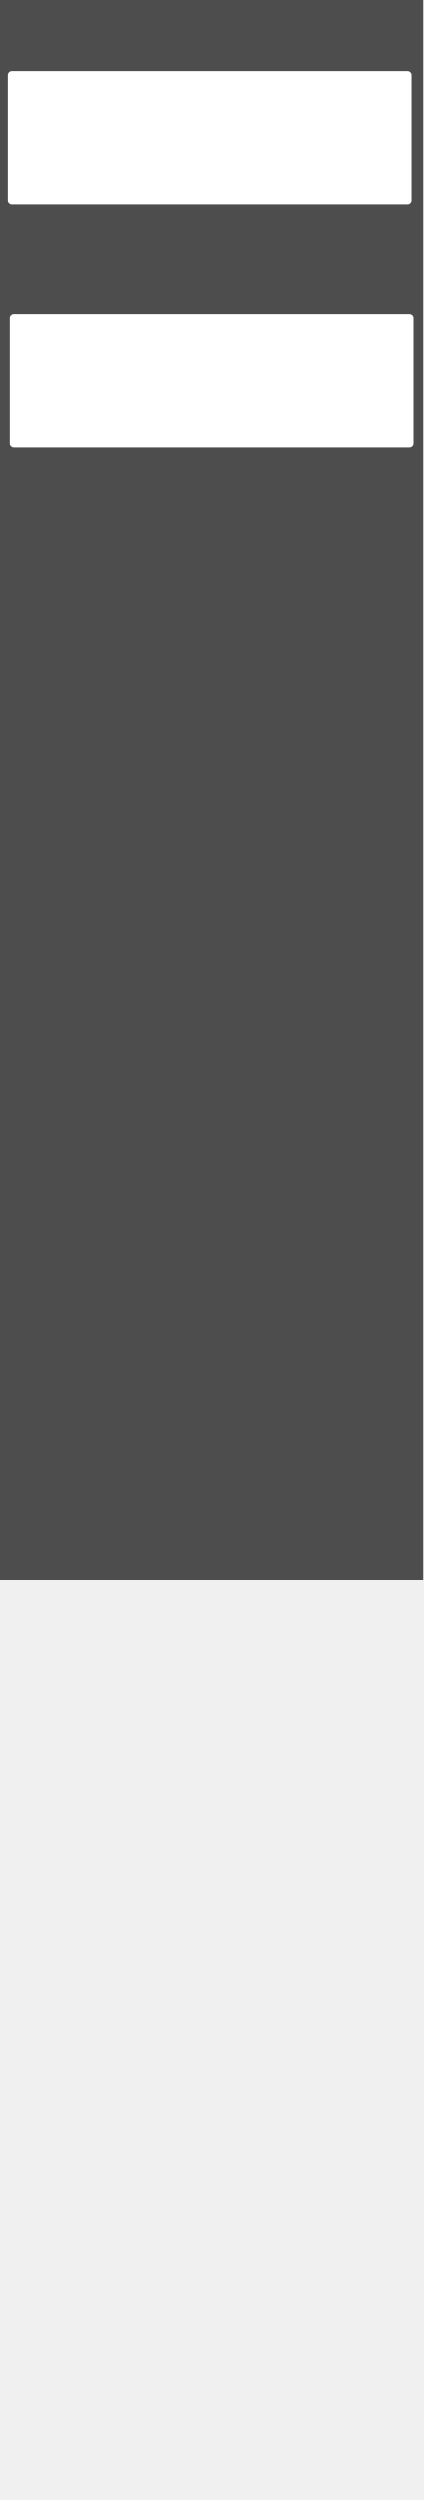
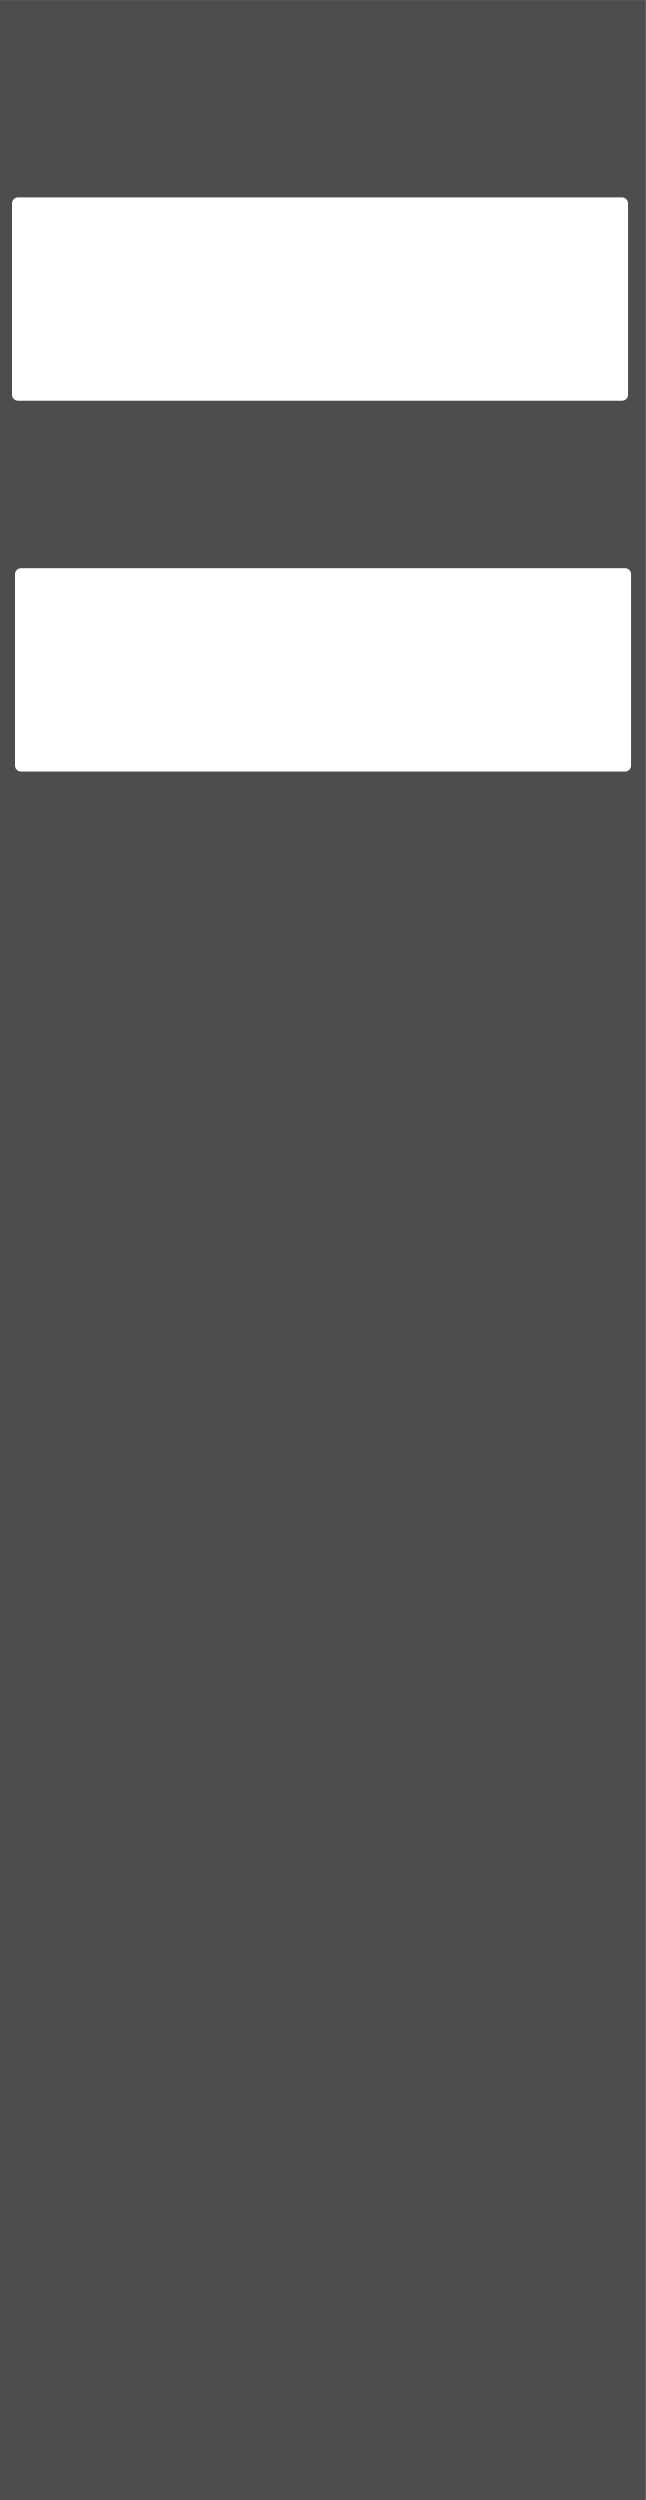
- <svg xmlns="http://www.w3.org/2000/svg" width="3.44" height="20.32" id="svg3861" version="1.1">
+ <svg xmlns="http://www.w3.org/2000/svg" width="3.44" height="13.315" id="svg3861" version="1.1">
  <defs id="defs3863" />
-   <g id="layer1" transform="translate(-3.764067,5.952295)">
-     <rect style="fill:#4d4d4d;fill-opacity:1;fill-rule:nonzero;stroke:none" id="rect5167" width="3.44" height="13.315" x="3.764" y="-6.425" />
-     <rect style="fill:#ffffff;fill-opacity:1;fill-rule:nonzero;stroke:none" id="rect5169" width="3.281" height="1.083" x="3.828" y="-5.374" ry="0.032" />
-     <rect style="fill:#ffffff;fill-opacity:1;fill-rule:nonzero;stroke:none" id="rect5169-7" width="3.281" height="1.083" x="3.844" y="-3.399" ry="0.032" />
+   <g id="layer1" transform="translate(-12.71527,6.425259)">
+     <g id="g3093">
+       <rect y="-6.425" x="3.764" height="13.315" width="3.44" id="rect5167" style="fill:#4d4d4d;fill-opacity:1;fill-rule:nonzero;stroke:none" />
+       <rect ry="0.032" y="-5.374" x="3.828" height="1.083" width="3.281" id="rect5169" style="fill:#ffffff;fill-opacity:1;fill-rule:nonzero;stroke:none" />
+       <rect ry="0.032" y="-3.399" x="3.844" height="1.083" width="3.281" id="rect5169-7" style="fill:#ffffff;fill-opacity:1;fill-rule:nonzero;stroke:none" />
+     </g>
+     <g transform="translate(8.951202,2.8359985e-7)" id="g3093-5">
+       <rect y="-6.425" x="3.764" height="13.315" width="3.44" id="rect5167-3" style="fill:#4d4d4d;fill-opacity:1;fill-rule:nonzero;stroke:none" />
+       <rect ry="0.032" y="-5.374" x="3.828" height="1.083" width="3.281" id="rect5169-6" style="fill:#ffffff;fill-opacity:1;fill-rule:nonzero;stroke:none" />
+       <rect ry="0.032" y="-3.399" x="3.844" height="1.083" width="3.281" id="rect5169-7-8" style="fill:#ffffff;fill-opacity:1;fill-rule:nonzero;stroke:none" />
+     </g>
  </g>
</svg>
